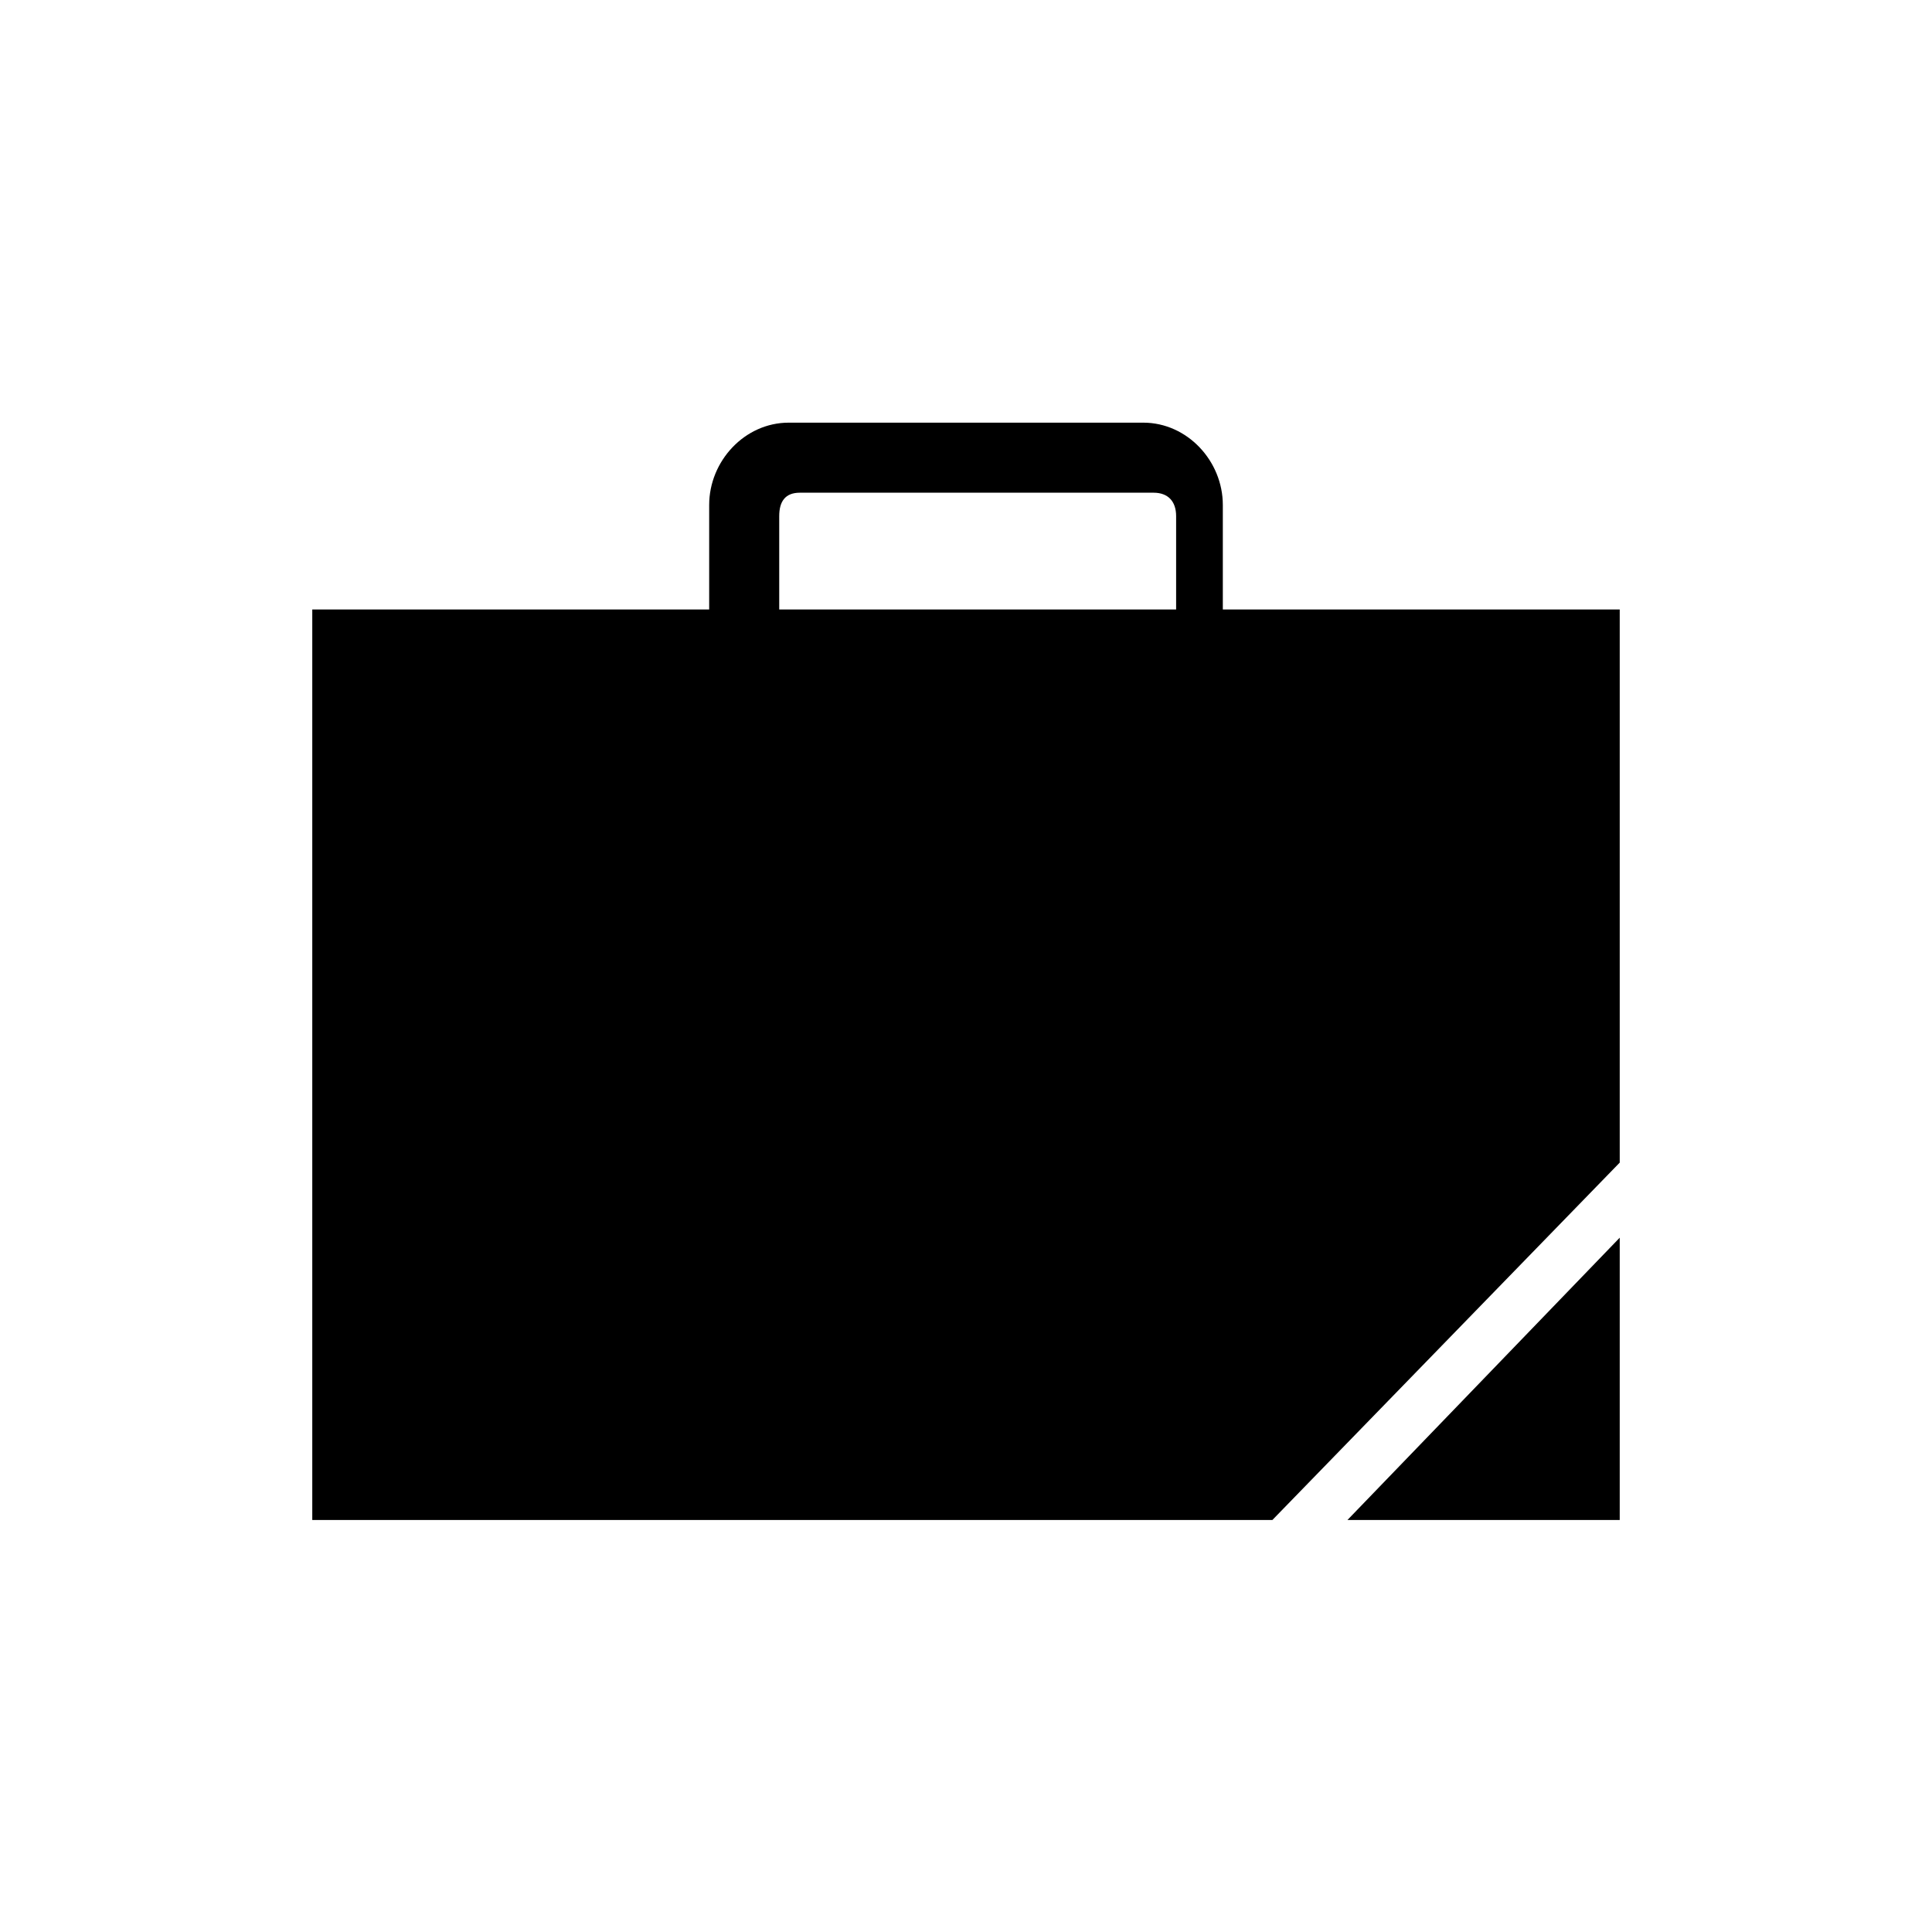
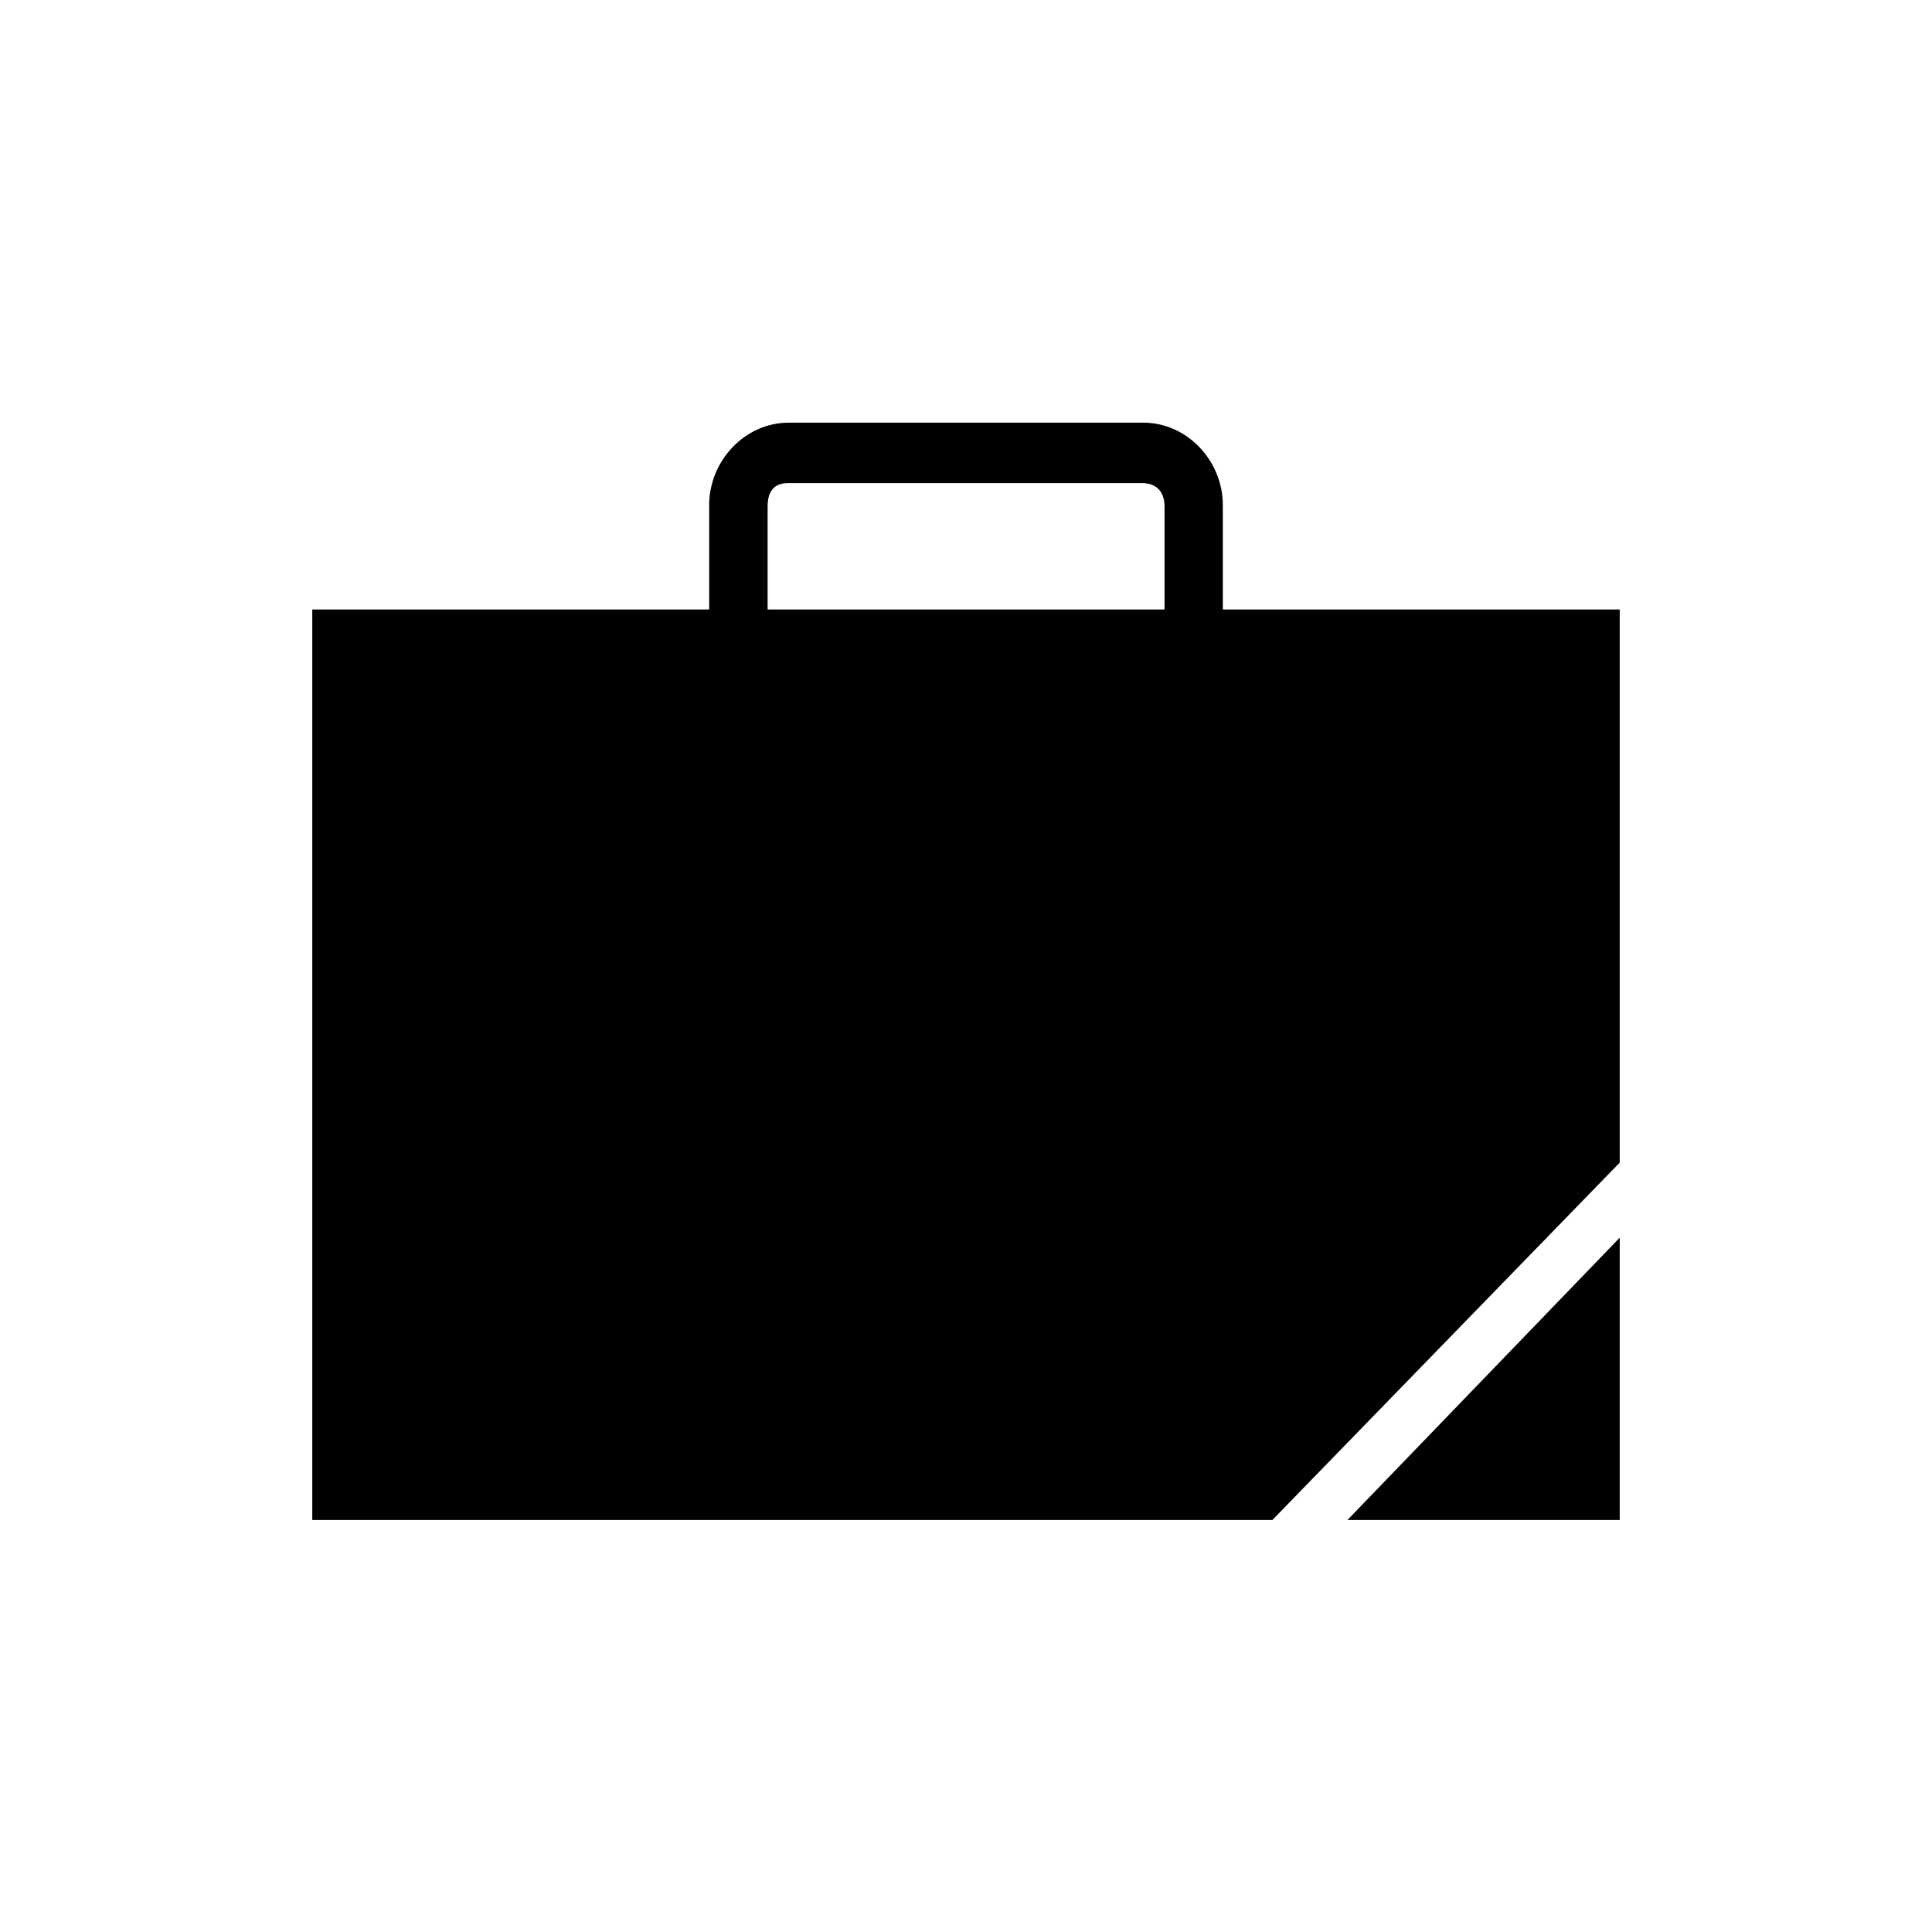
- <svg xmlns="http://www.w3.org/2000/svg" version="1.1" id="Layer_1" x="0px" y="0px" width="82.75px" height="82.75px" viewBox="0 0 82.75 82.75" enable-background="new 0 0 82.75 82.75" xml:space="preserve">
+ <svg xmlns="http://www.w3.org/2000/svg" version="1.1" id="portfolio_icon" x="0px" y="0px" width="82.75px" height="82.75px" viewBox="0 0 82.75 82.75" enable-background="new 0 0 82.75 82.75" xml:space="preserve">
  <g>
-     <path d="M52.375,49.656c0,1.883-1.522,3.447-3.407,3.447H33.782c-1.884,0-3.407-1.564-3.407-3.447V21.629   c0-1.883,1.523-3.526,3.407-3.526h15.186c1.885,0,3.407,1.643,3.407,3.526V49.656z M50.375,22.107c0-0.628-0.34-1.004-0.967-1.004   H34.259c-0.628,0-0.884,0.376-0.884,1.004v27.987c0,0.629,0.256,1.009,0.884,1.009h15.149c0.627,0,0.967-0.38,0.967-1.009V22.107z" />
-     <g>
-       <polygon points="69.375,49.796 69.375,26.104 13.375,26.104 13.375,65.104 54.497,65.104   " />
-       <polygon points="57.712,65.104 69.375,65.104 69.375,53.012   " />
-     </g>
+     <path d="M52.375,26.104v-4.475c0-1.883-1.521-3.526-3.407-3.526H33.782c-1.884,0-3.407,1.643-3.407,3.526v4.475h-17v39h41.122   l14.878-15.308V26.104H52.375z M32.878,21.695c0-0.628,0.256-1.004,0.884-1.004h15.149c0.627,0,0.967,0.376,0.967,1.004v4.409h-17   V21.695z" />
+     <polygon points="69.375,65.104 69.375,53.012 57.712,65.104  " />
  </g>
</svg>
